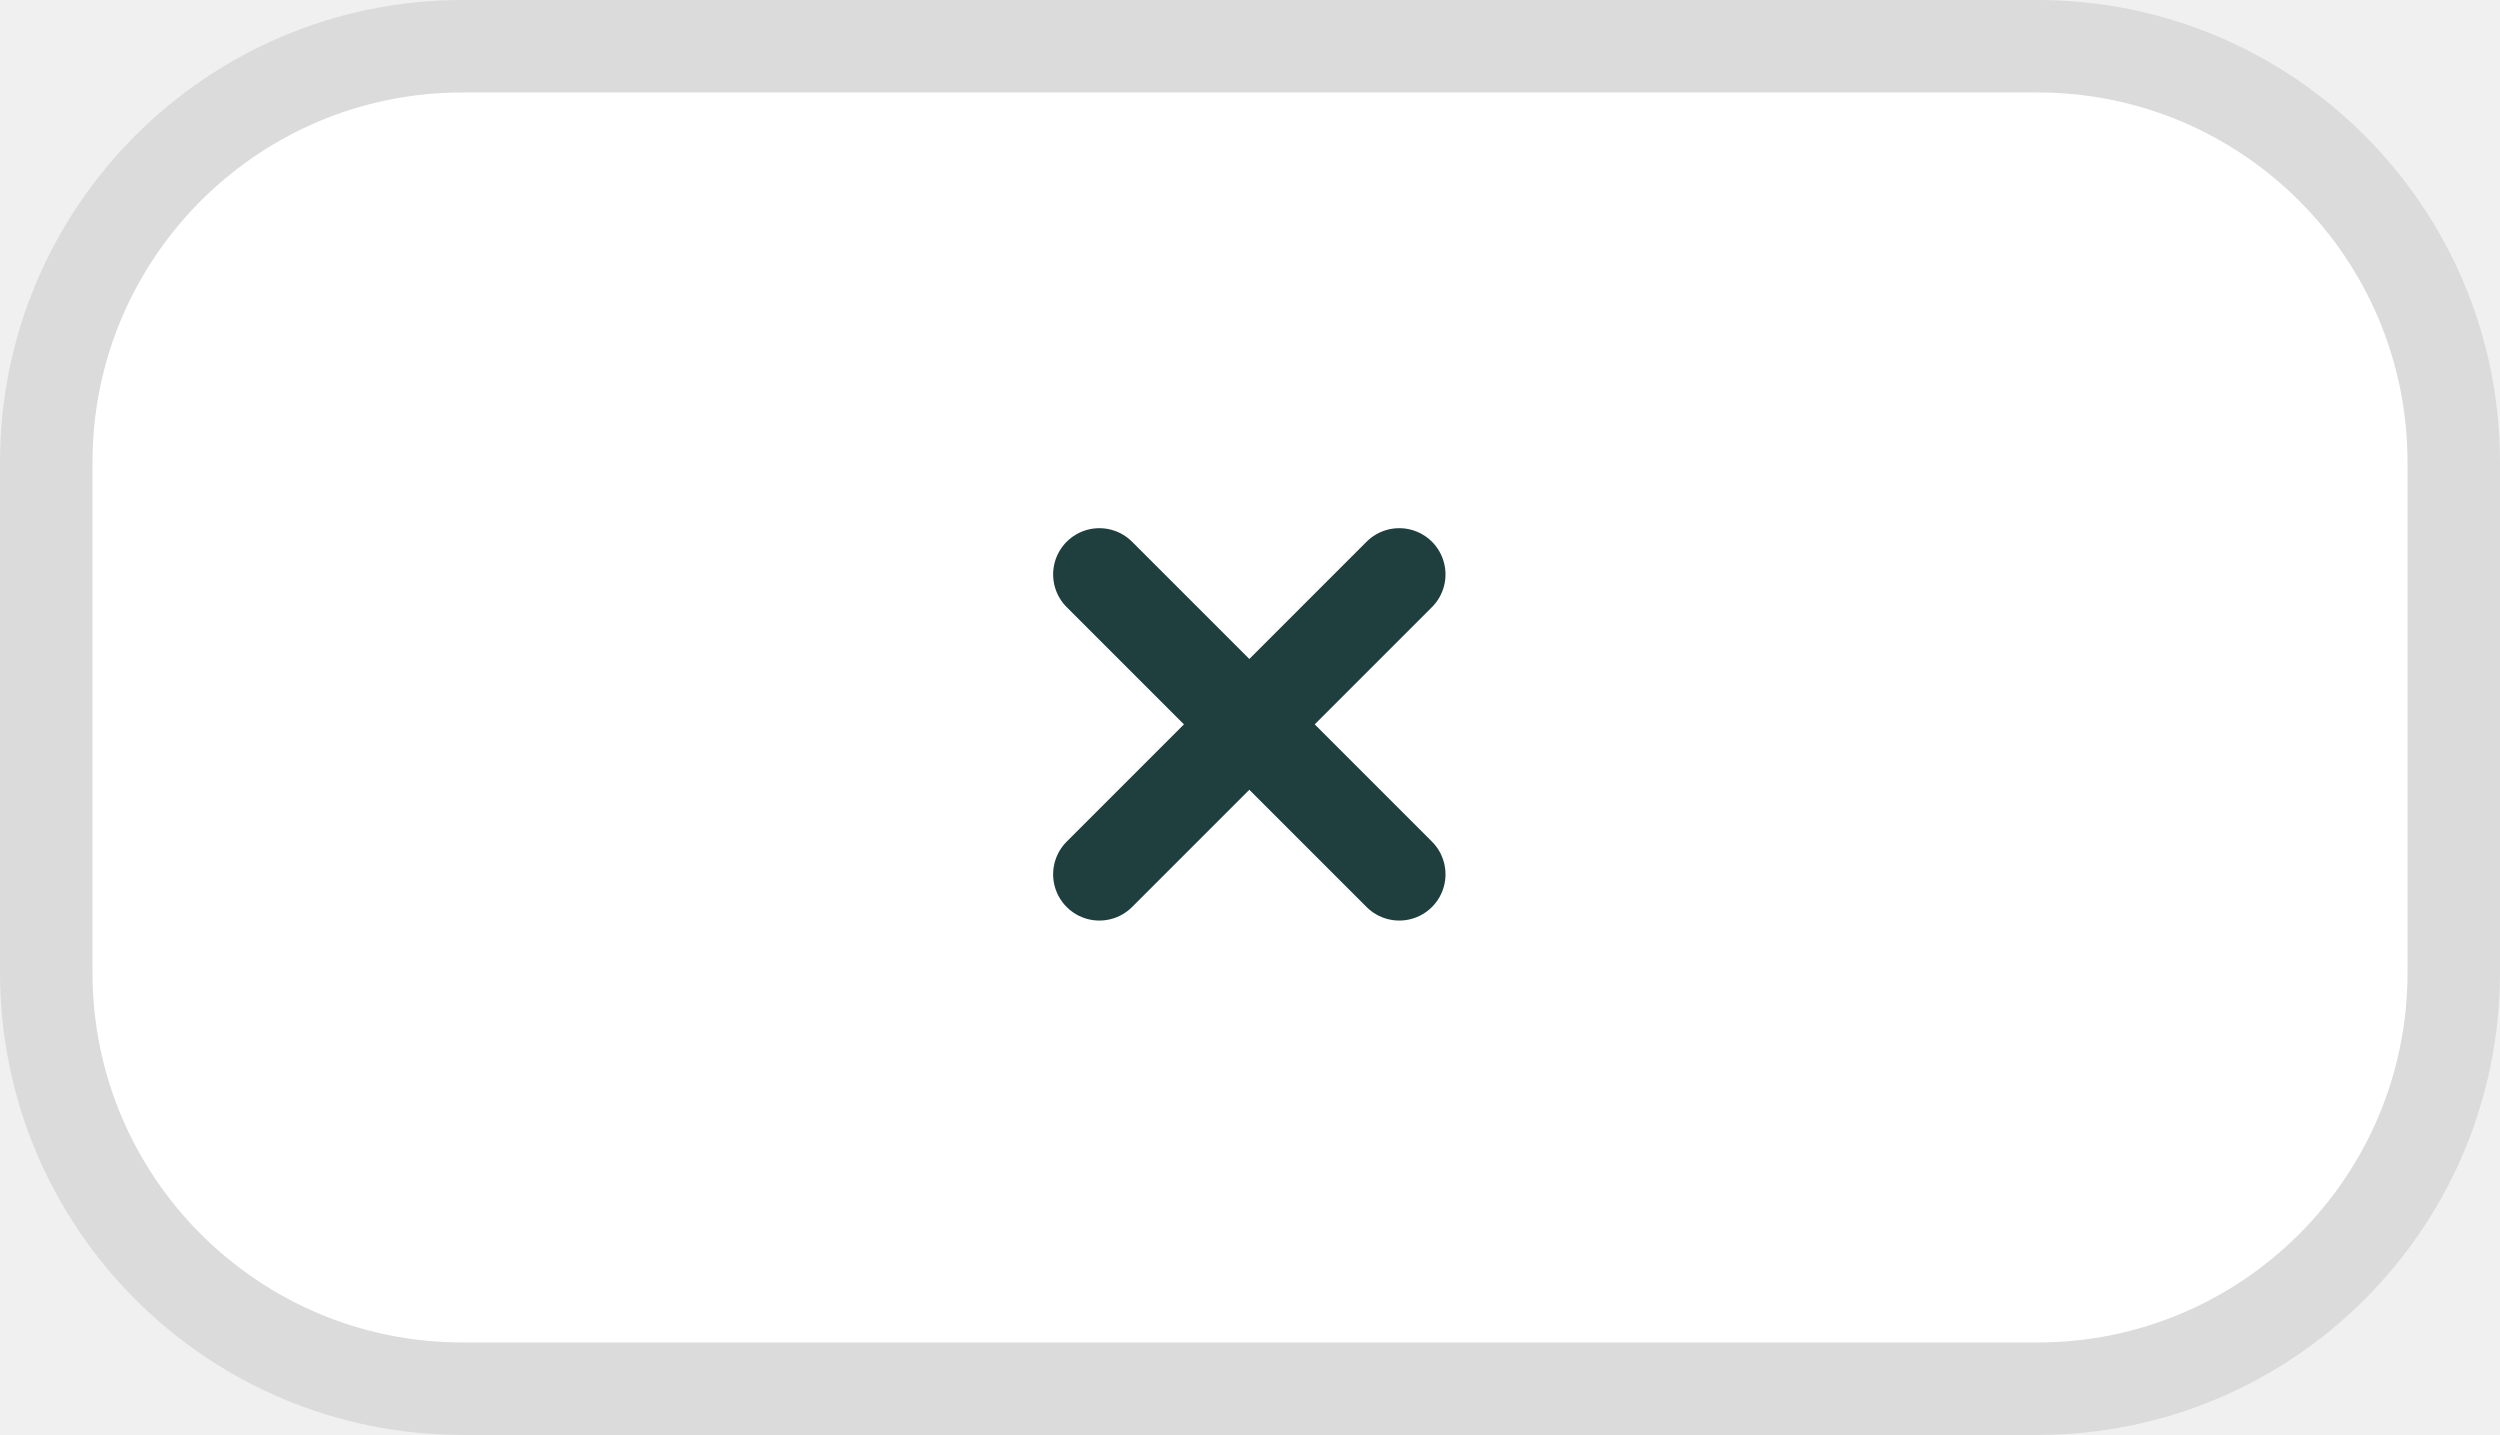
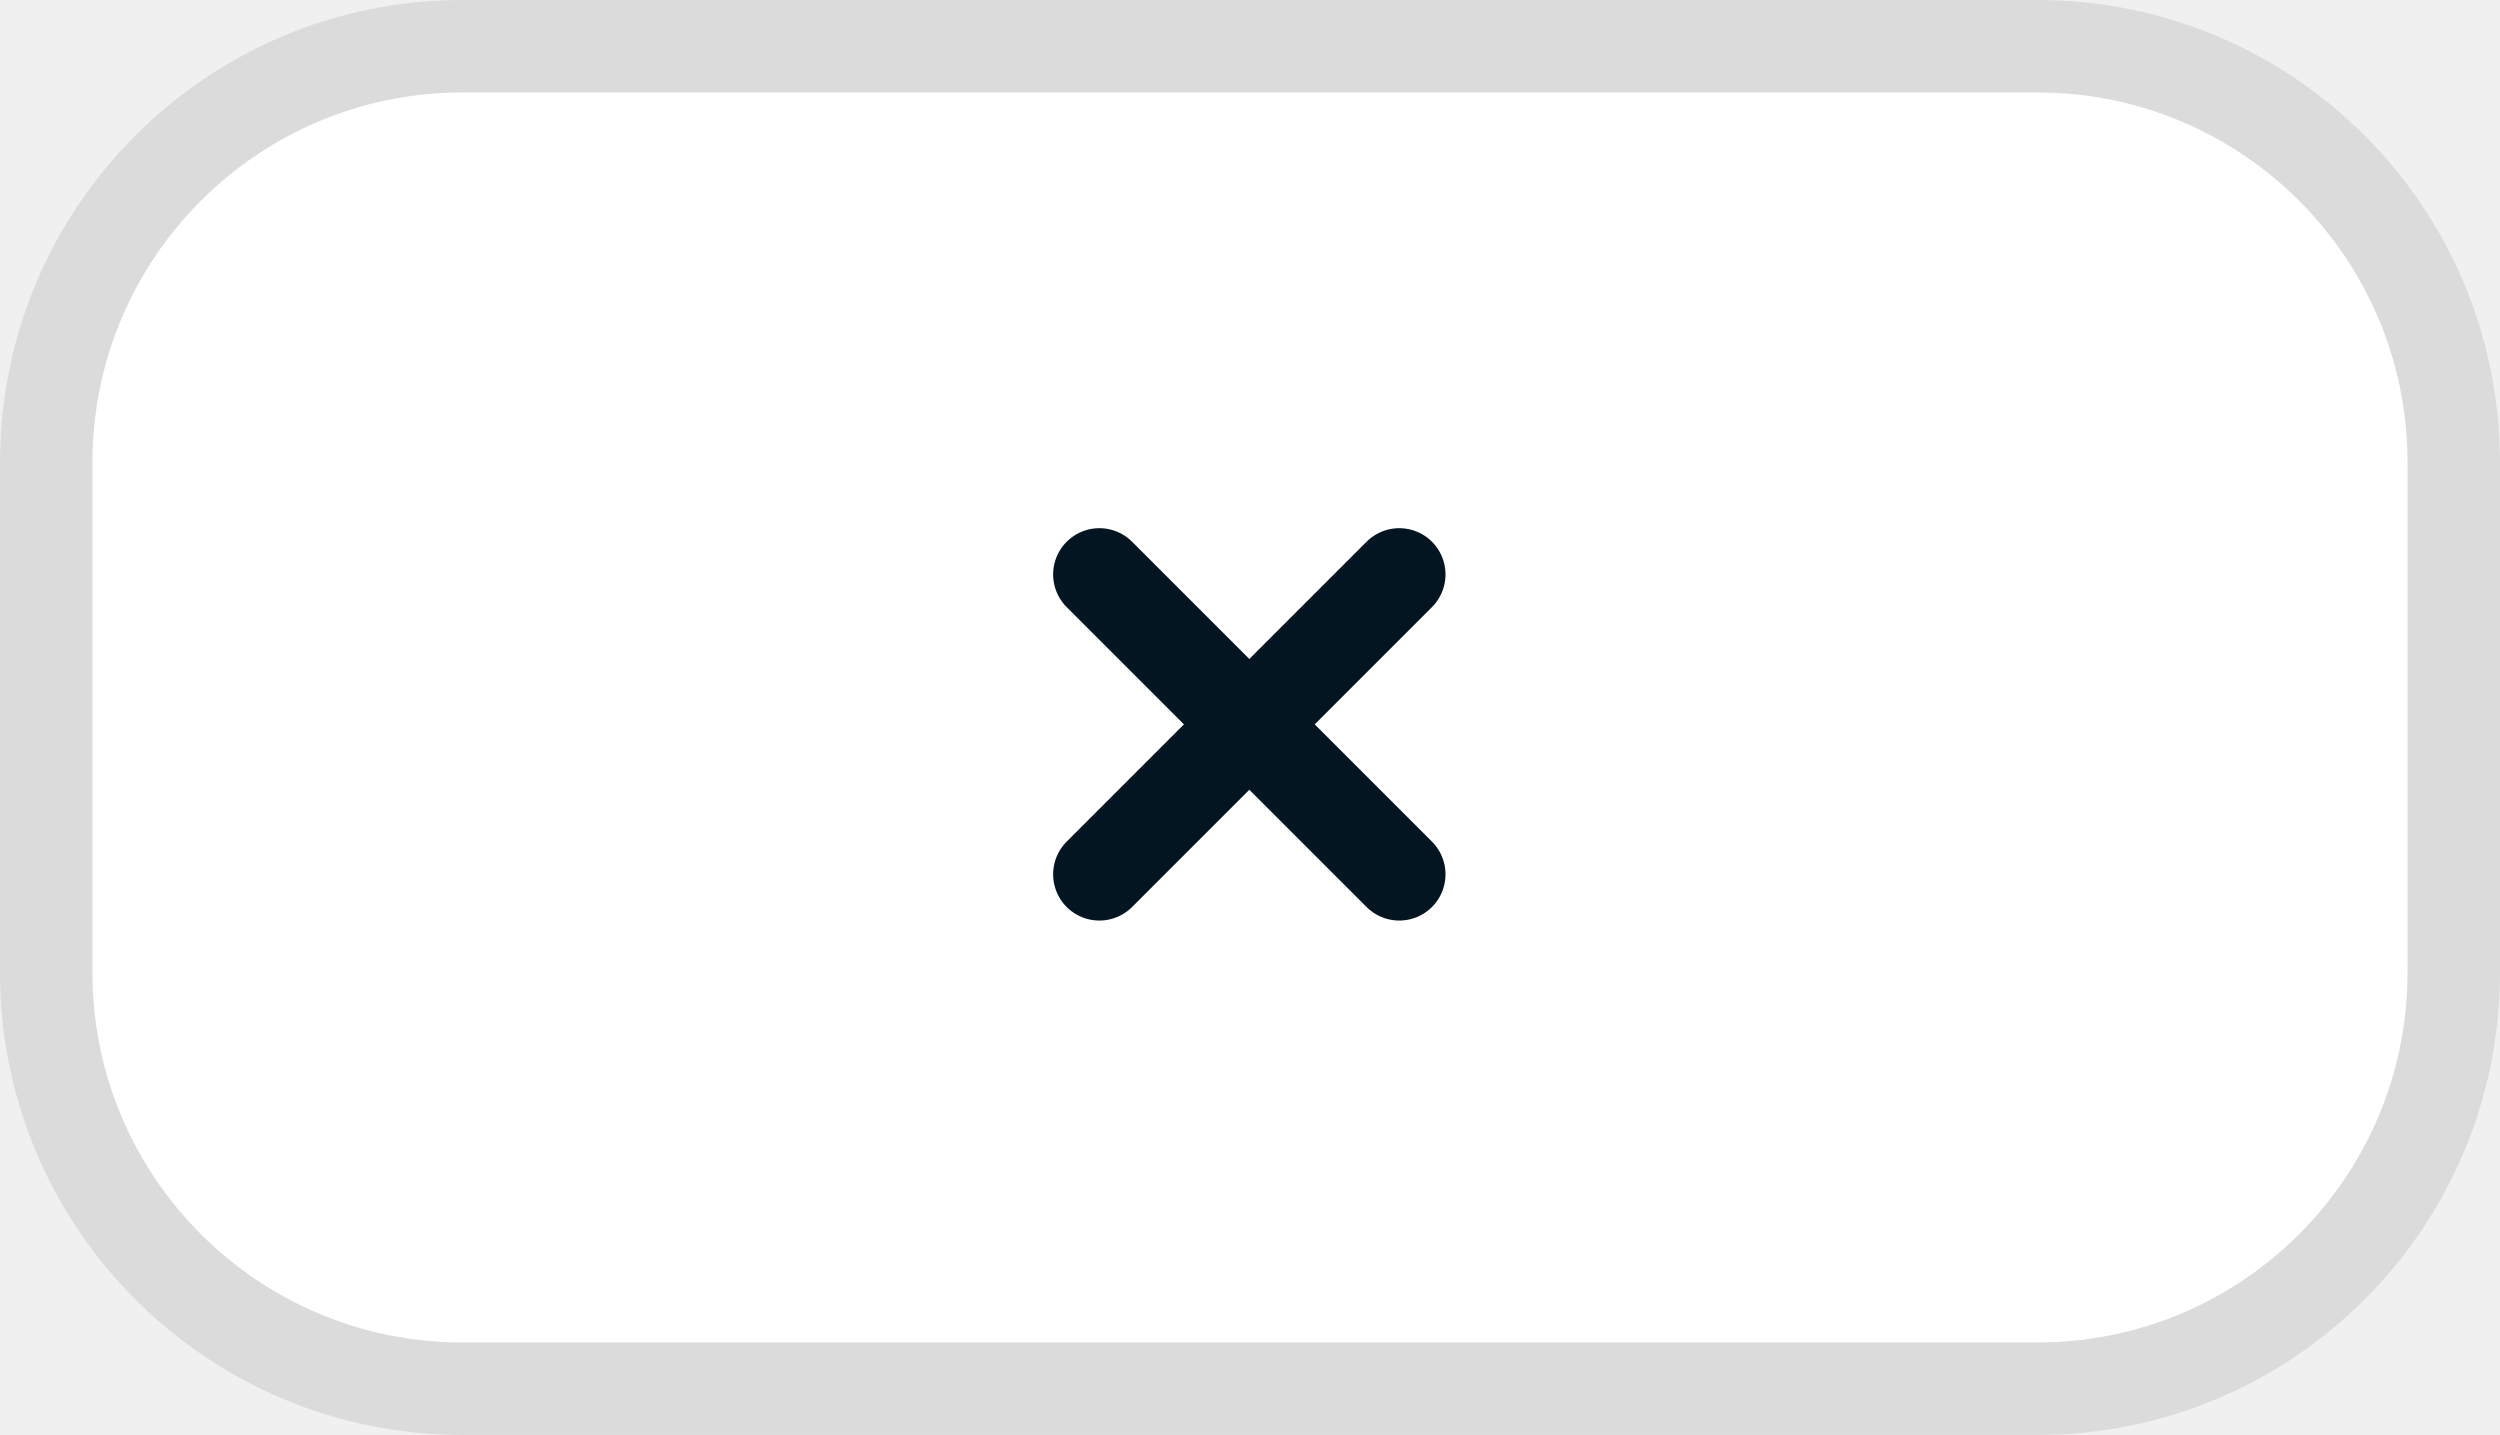
<svg xmlns="http://www.w3.org/2000/svg" width="162.198" height="93.098" viewBox="0 0 162.198 93.098">
  <defs>
    <style>
      .cls-1 {
        fill: #fff;
        stroke: #dbdbdb;
      }

      .cls-1, .cls-2 {
        stroke-linecap: round;
        stroke-linejoin: round;
        stroke-width: 6px;
      }

      .cls-2 {
        fill: none;
-         stroke: #1f3e3e;
+         stroke: #031520;
      }
    </style>
  </defs>
  <g id="Group_369" data-name="Group 369" transform="translate(3 3)">
    <rect id="Rectangle_47" data-name="Rectangle 47" class="cls-1" width="156.198" height="87.098" rx="27" transform="translate(0)" />
    <g id="Group_368" data-name="Group 368" transform="translate(68.326 34.268)">
      <line id="Line_119" data-name="Line 119" class="cls-2" x1="19.457" y1="19.457" />
      <line id="Line_120" data-name="Line 120" class="cls-2" x1="19.457" y2="19.457" />
    </g>
  </g>
</svg>
